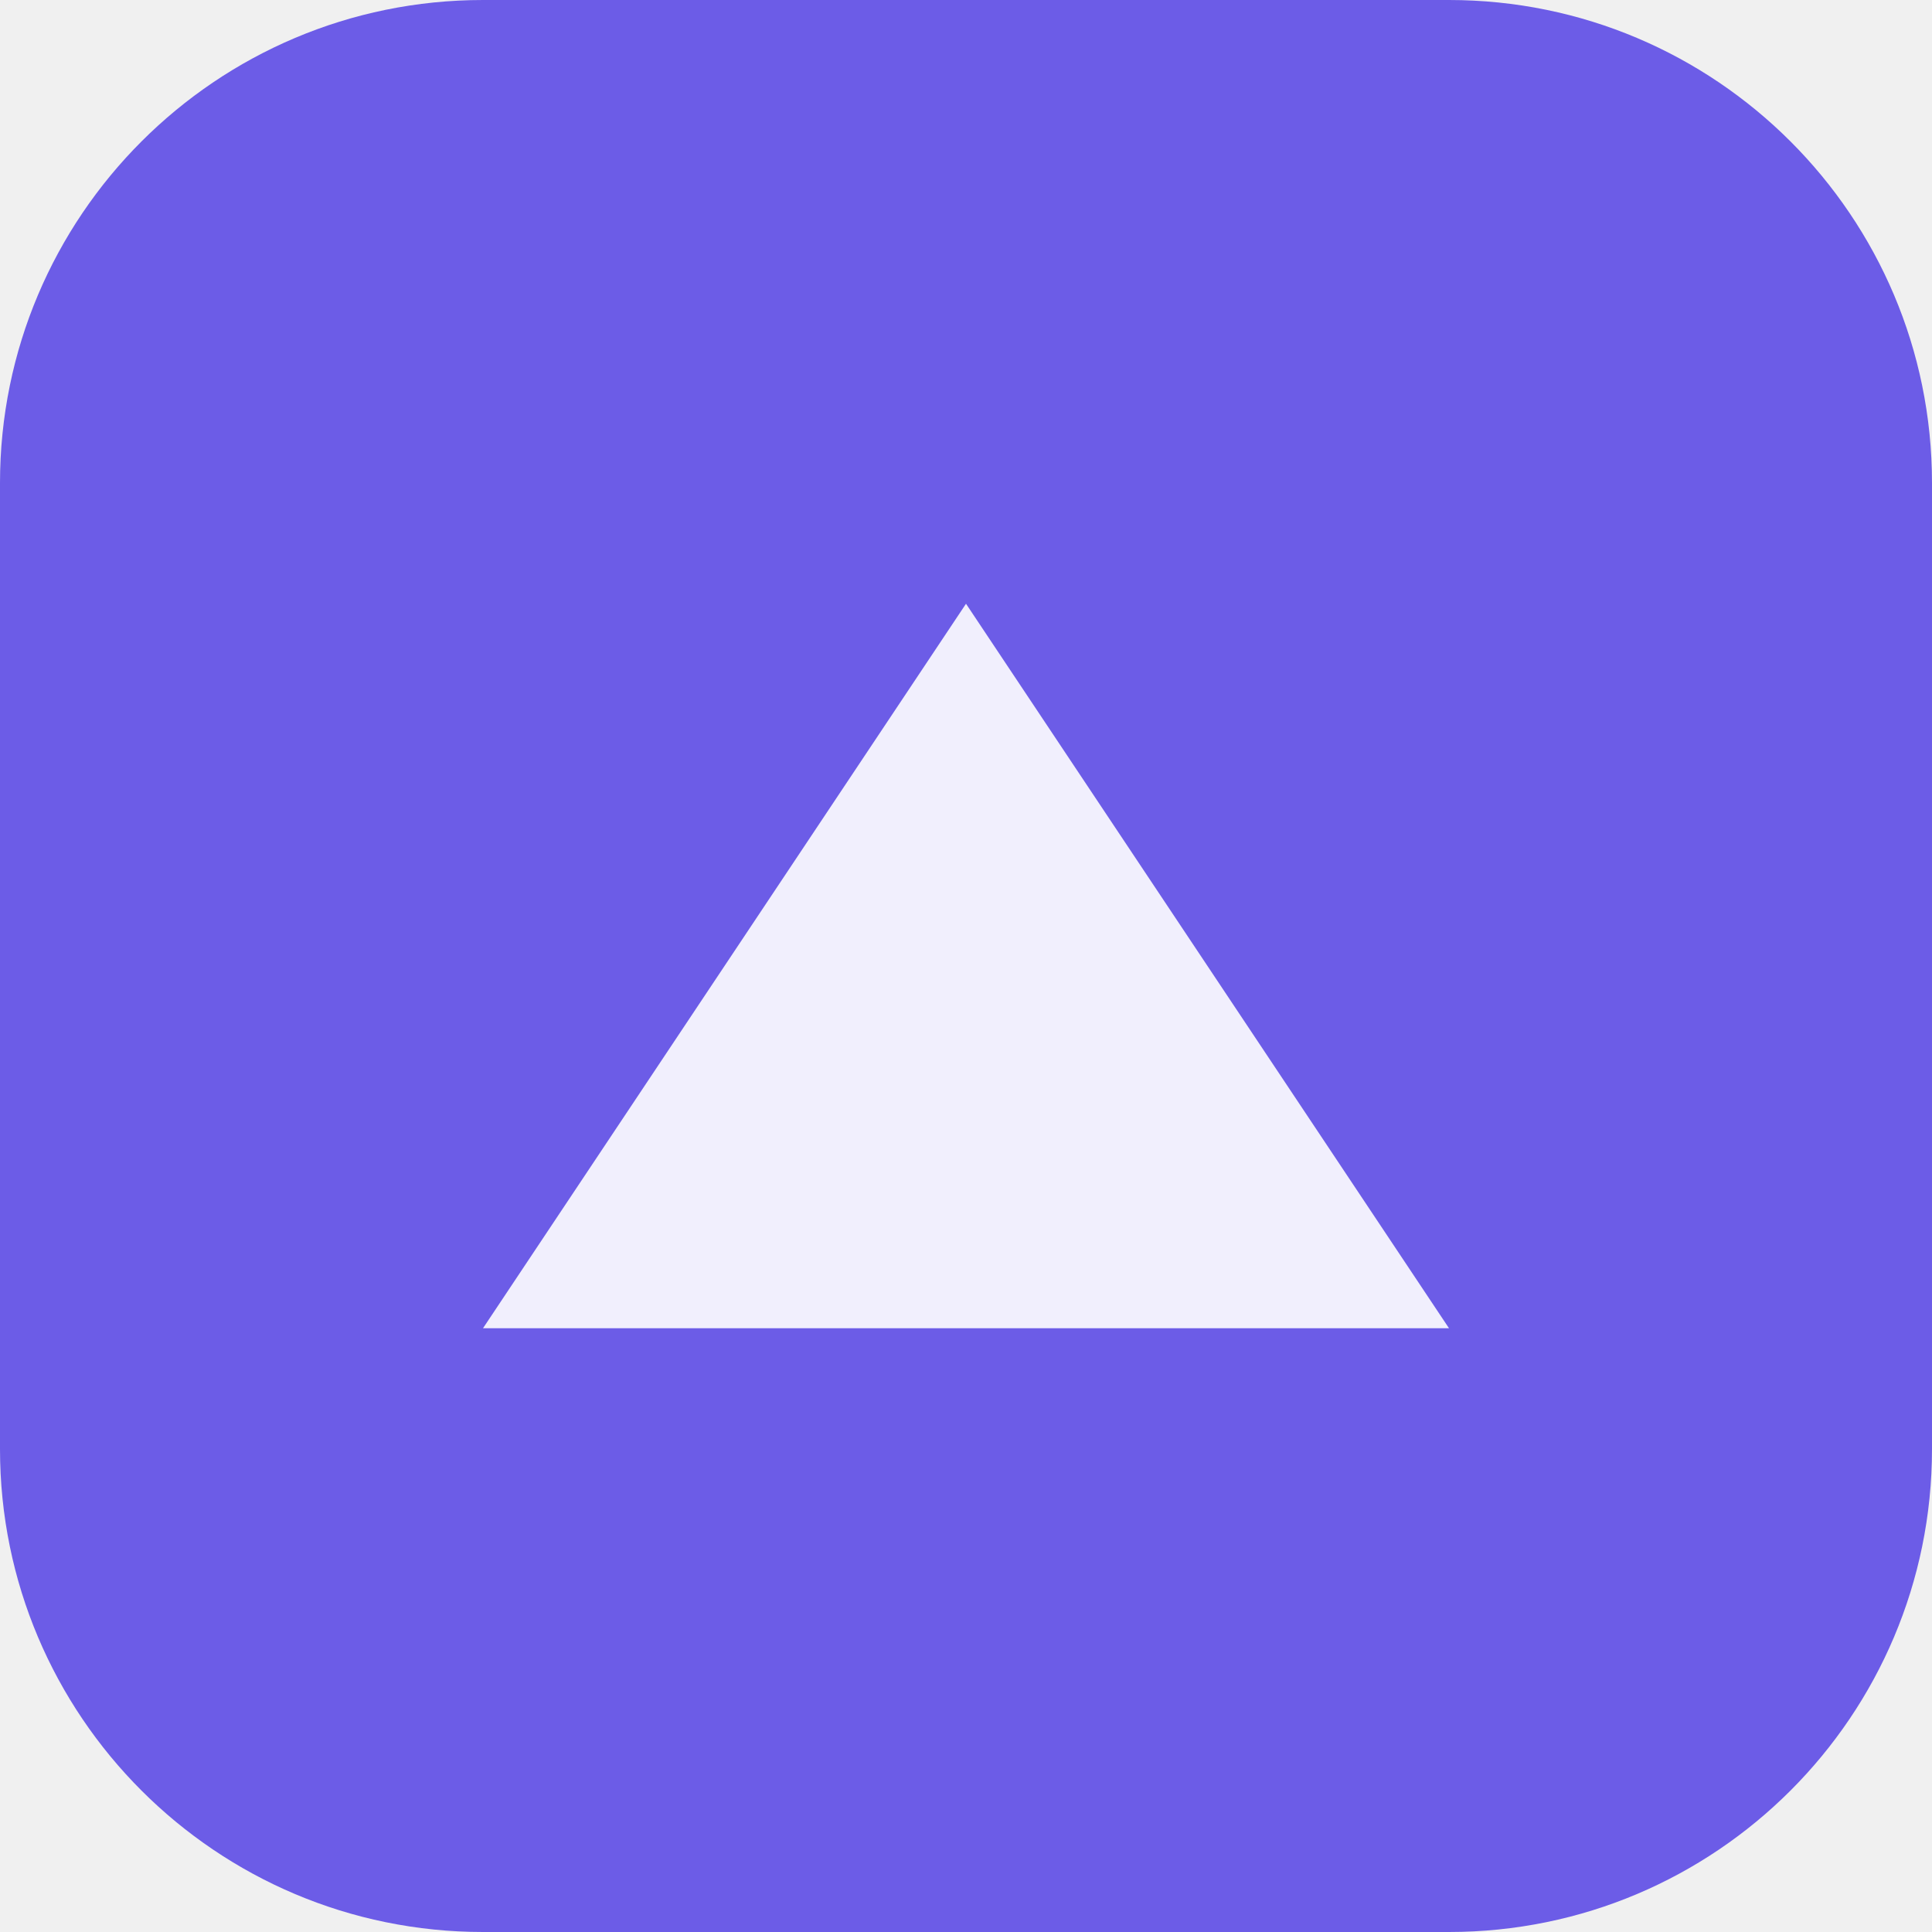
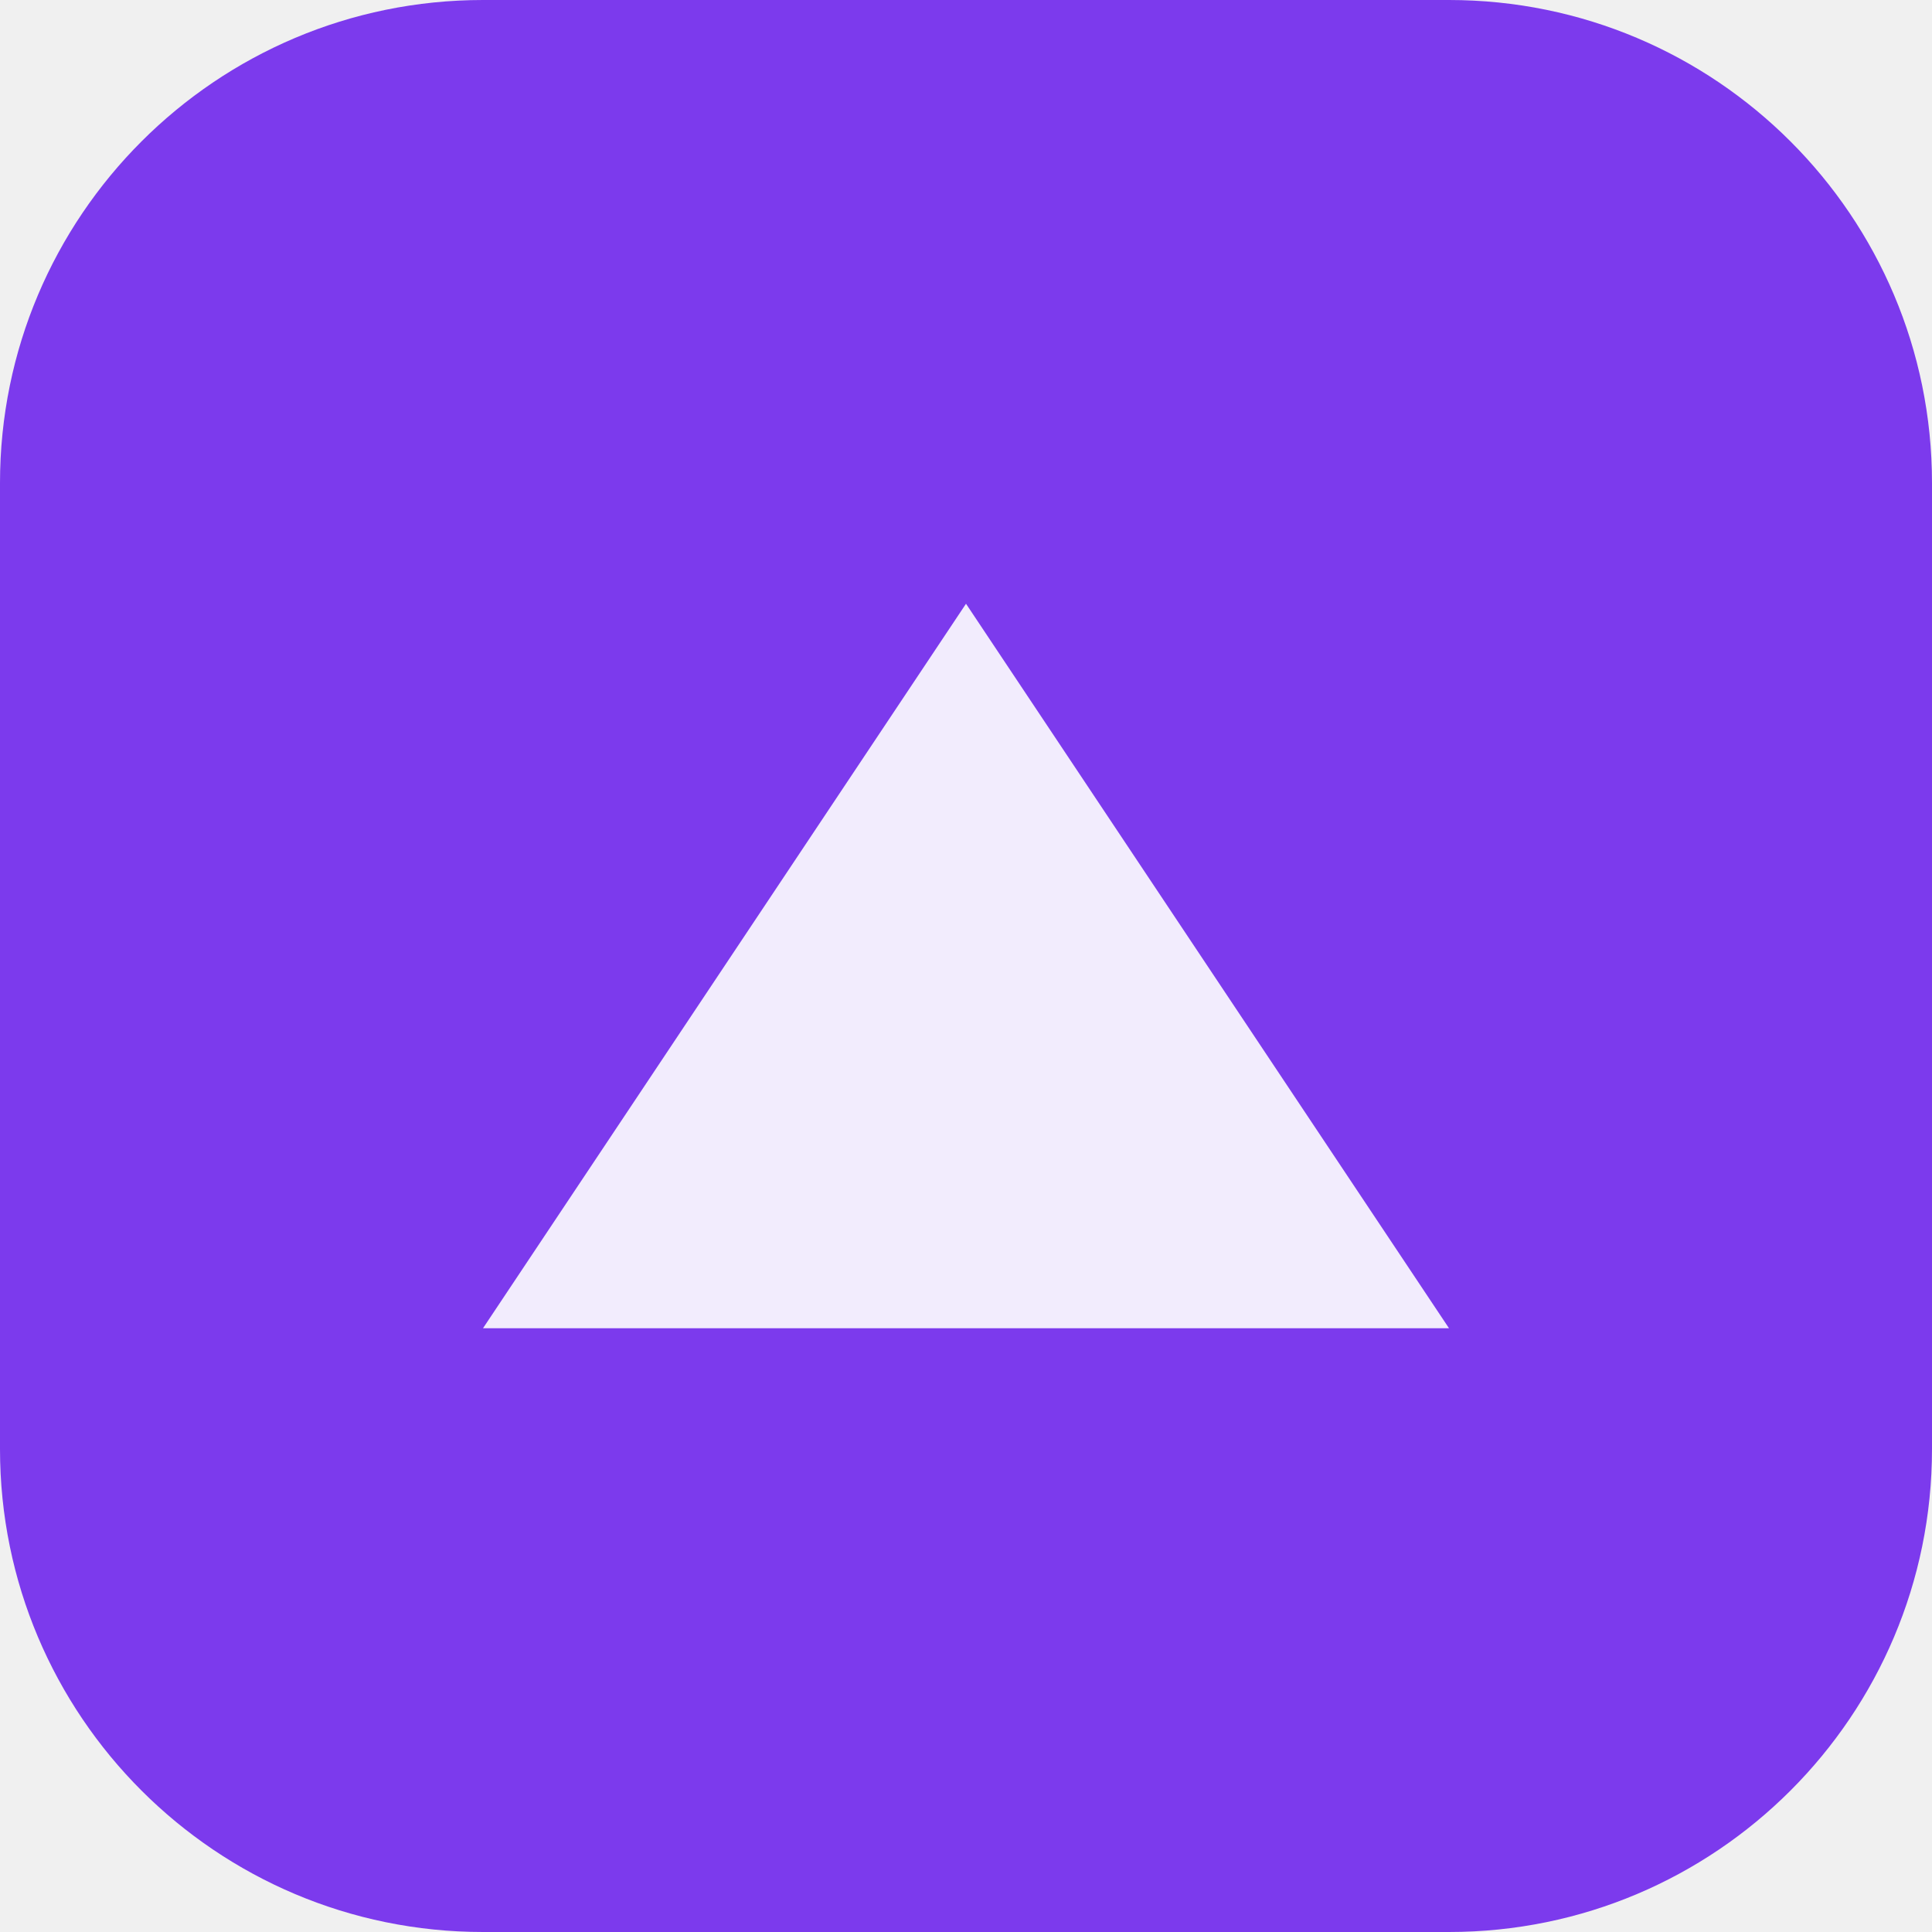
<svg xmlns="http://www.w3.org/2000/svg" width="32" height="32" viewBox="0 0 32 32" fill="none">
-   <rect width="32" height="32" rx="8" fill="#6c5ce7" />
+   <rect width="32" height="32" rx="8" fill="#7c3aed" />
  <path d="M8 22L16 10L24 22H8Z" fill="white" opacity="0.9" />
</svg>
